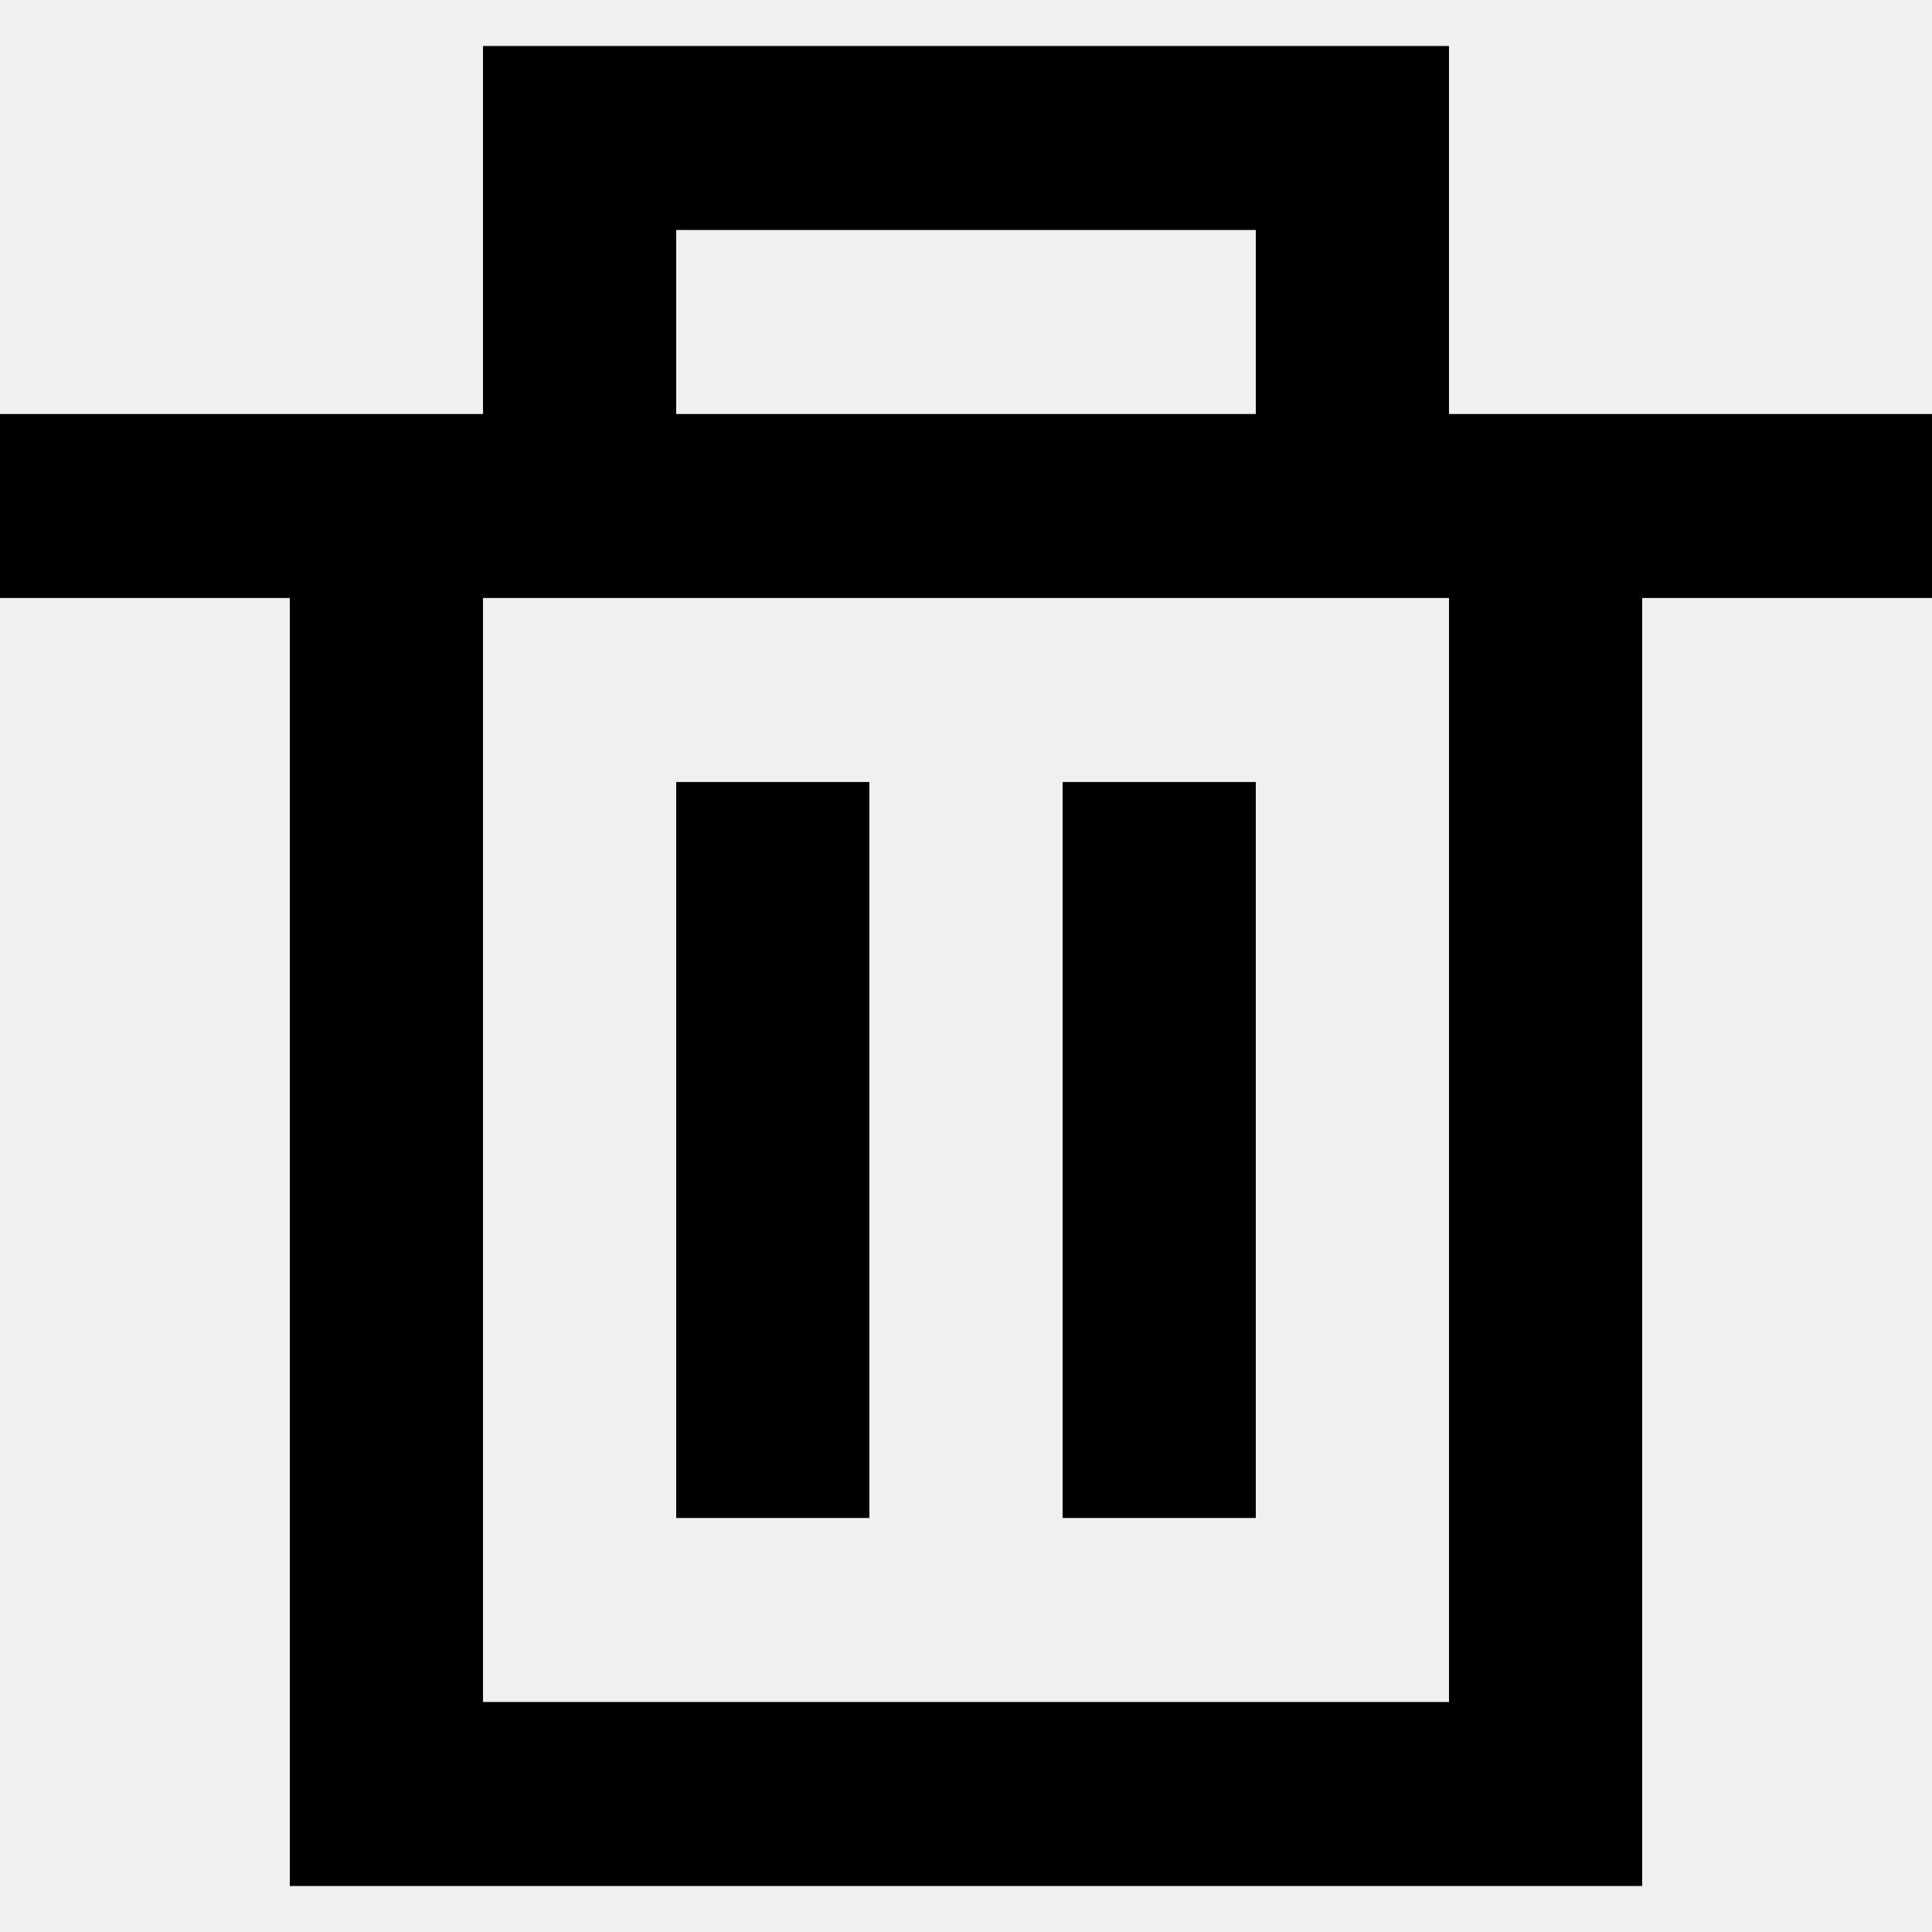
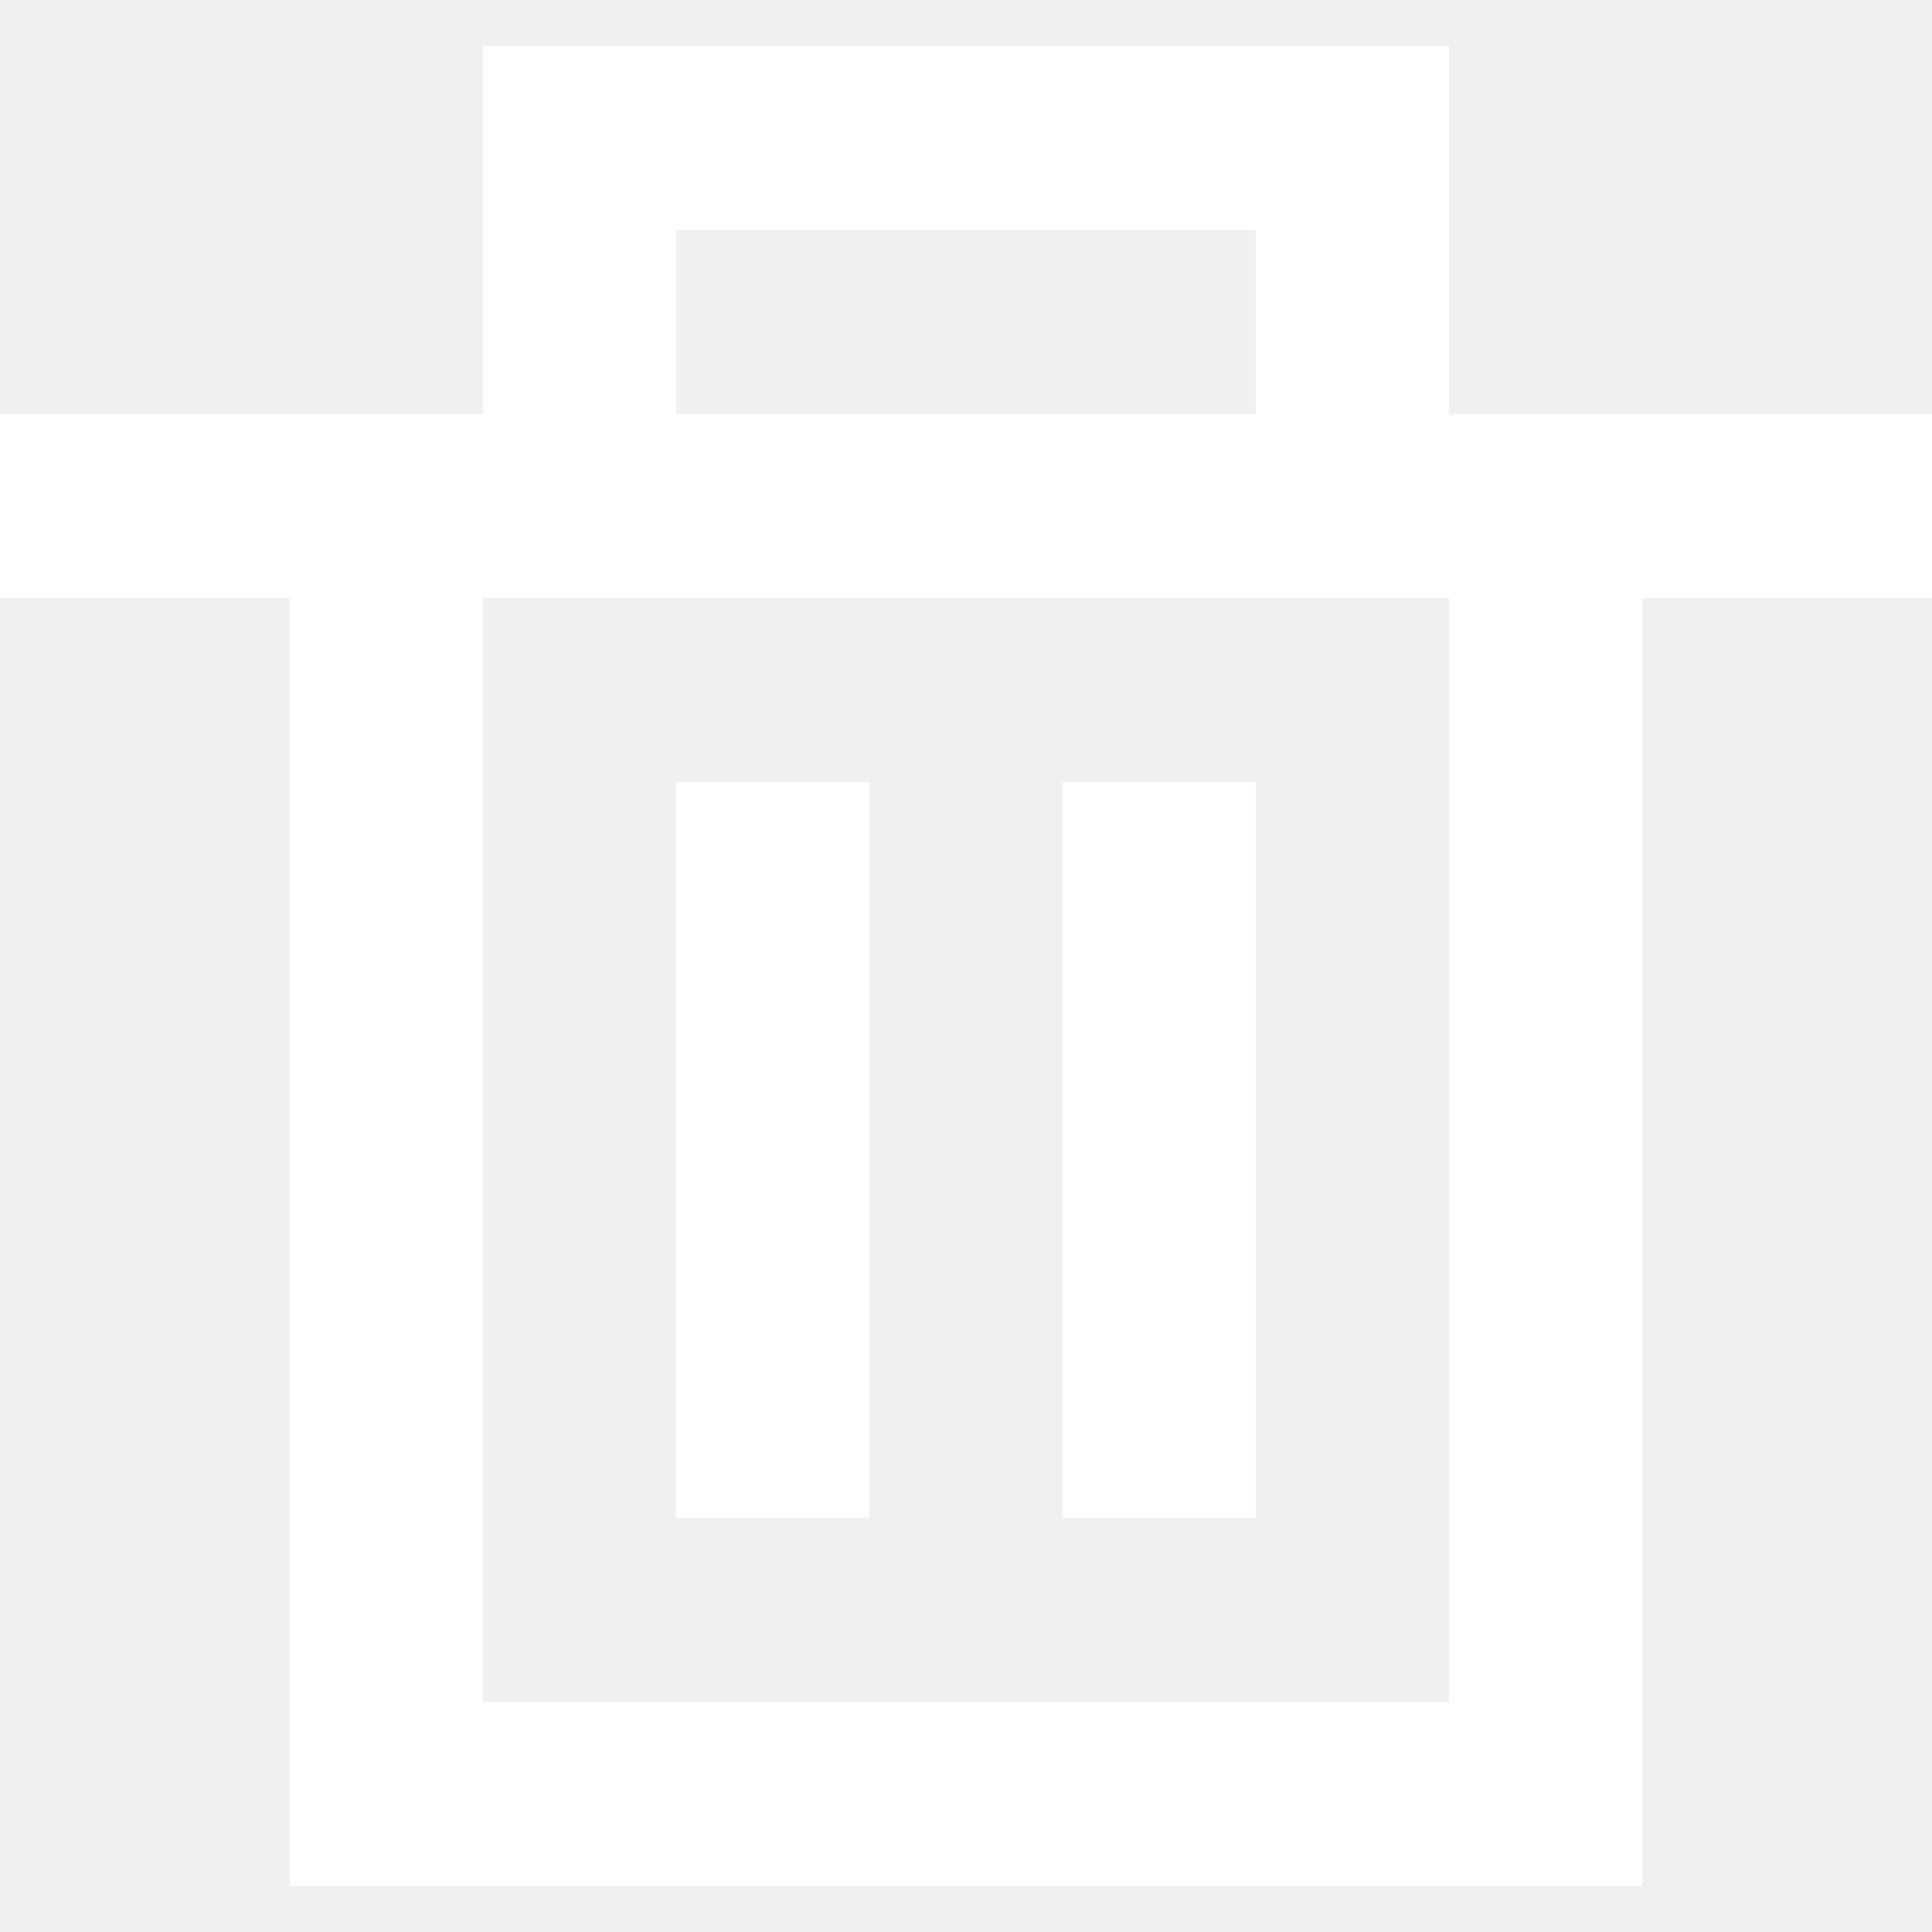
<svg xmlns="http://www.w3.org/2000/svg" width="800px" height="800px" viewBox="0 -0.5 21 21" version="1.1">
  <defs>

</defs>
  <g id="Page-1" stroke="none" stroke-width="1" fill="none" fill-rule="evenodd">
-     <g id="Dribbble-Light-Preview" transform="translate(-179, -360)" fill="#000000">
+     <g id="Dribbble-Light-Preview" transform="translate(-179, -360)" fill="#FFFFFF">
      <g id="icons" transform="translate(56, 160)">
        <path d="M130.35,216 L132.45,216 L132.45,208 L130.35,208 L130.35,216 Z M134.55,216 L136.65,216 L136.65,208 L134.55,208 L134.55,216 Z M128.25,218 L138.75,218 L138.75,206 L128.25,206 L128.25,218 Z M130.35,204 L136.65,204 L136.65,202 L130.35,202 L130.35,204 Z M138.75,204 L138.75,200 L128.25,200 L128.25,204 L123,204 L123,206 L126.15,206 L126.15,220 L140.85,220 L140.85,206 L144,206 L144,204 L138.75,204 Z" id="delete-[#1487]">

</path>
      </g>
    </g>
  </g>
</svg>
